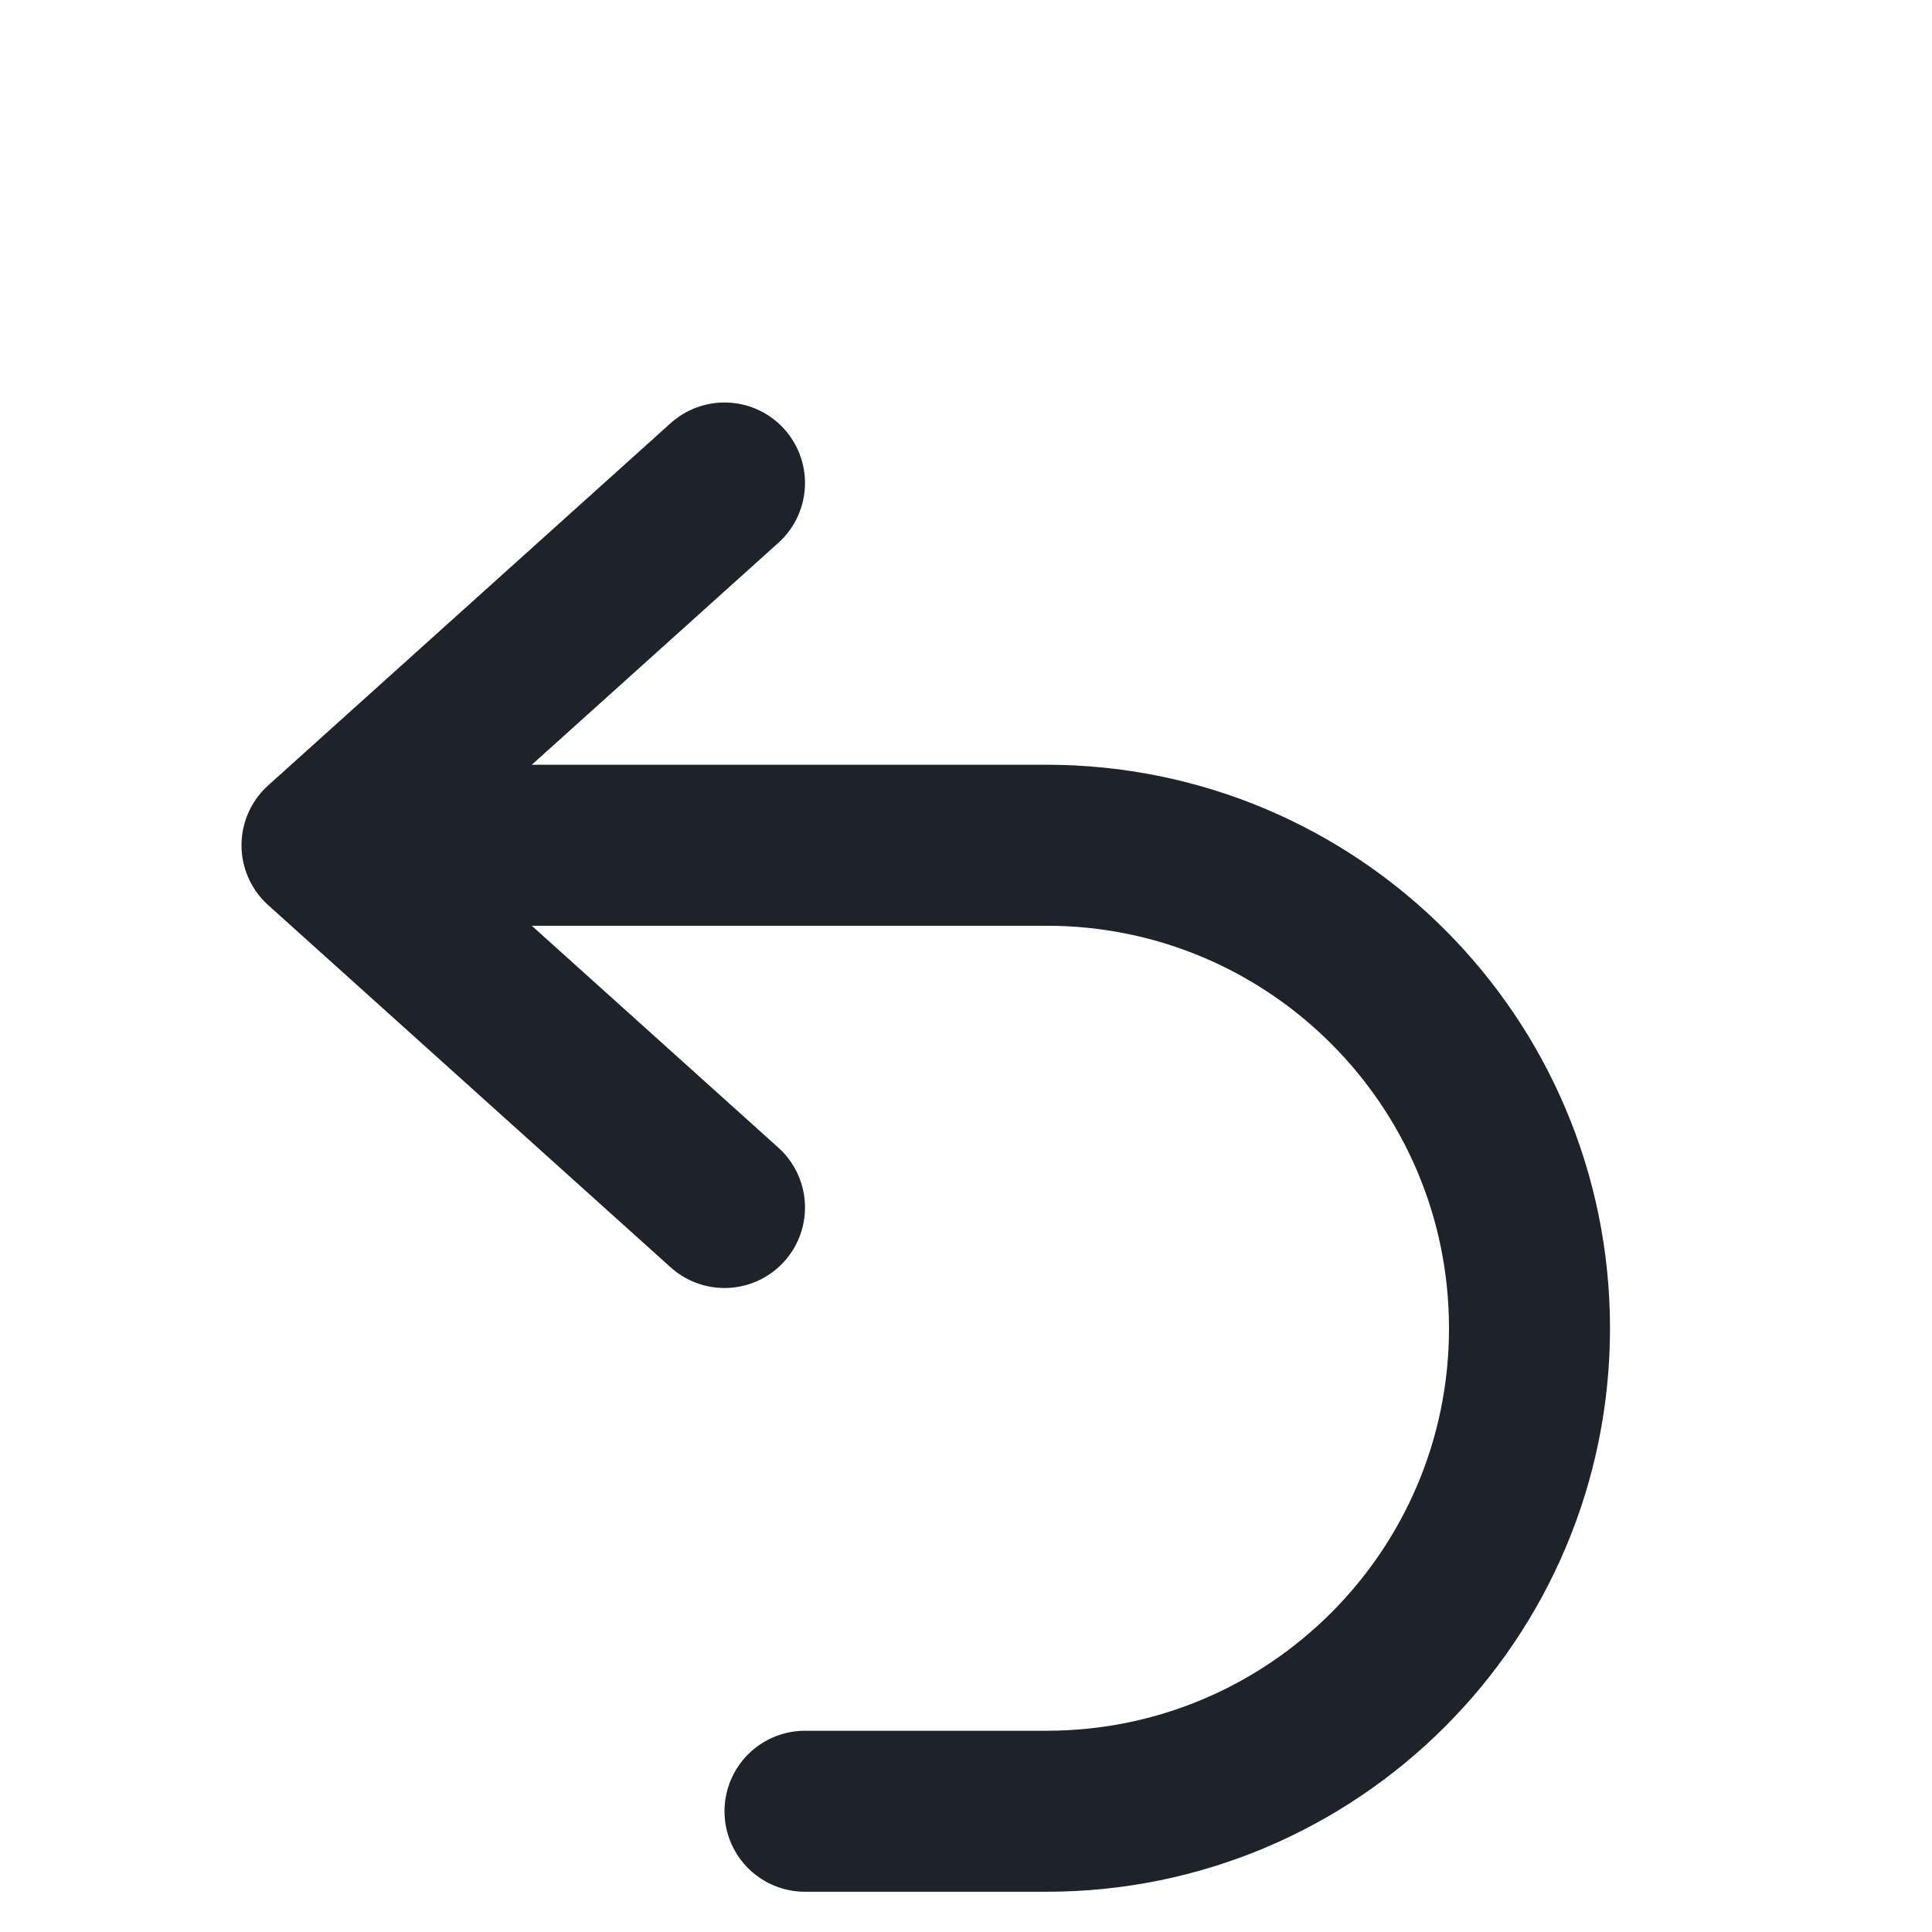
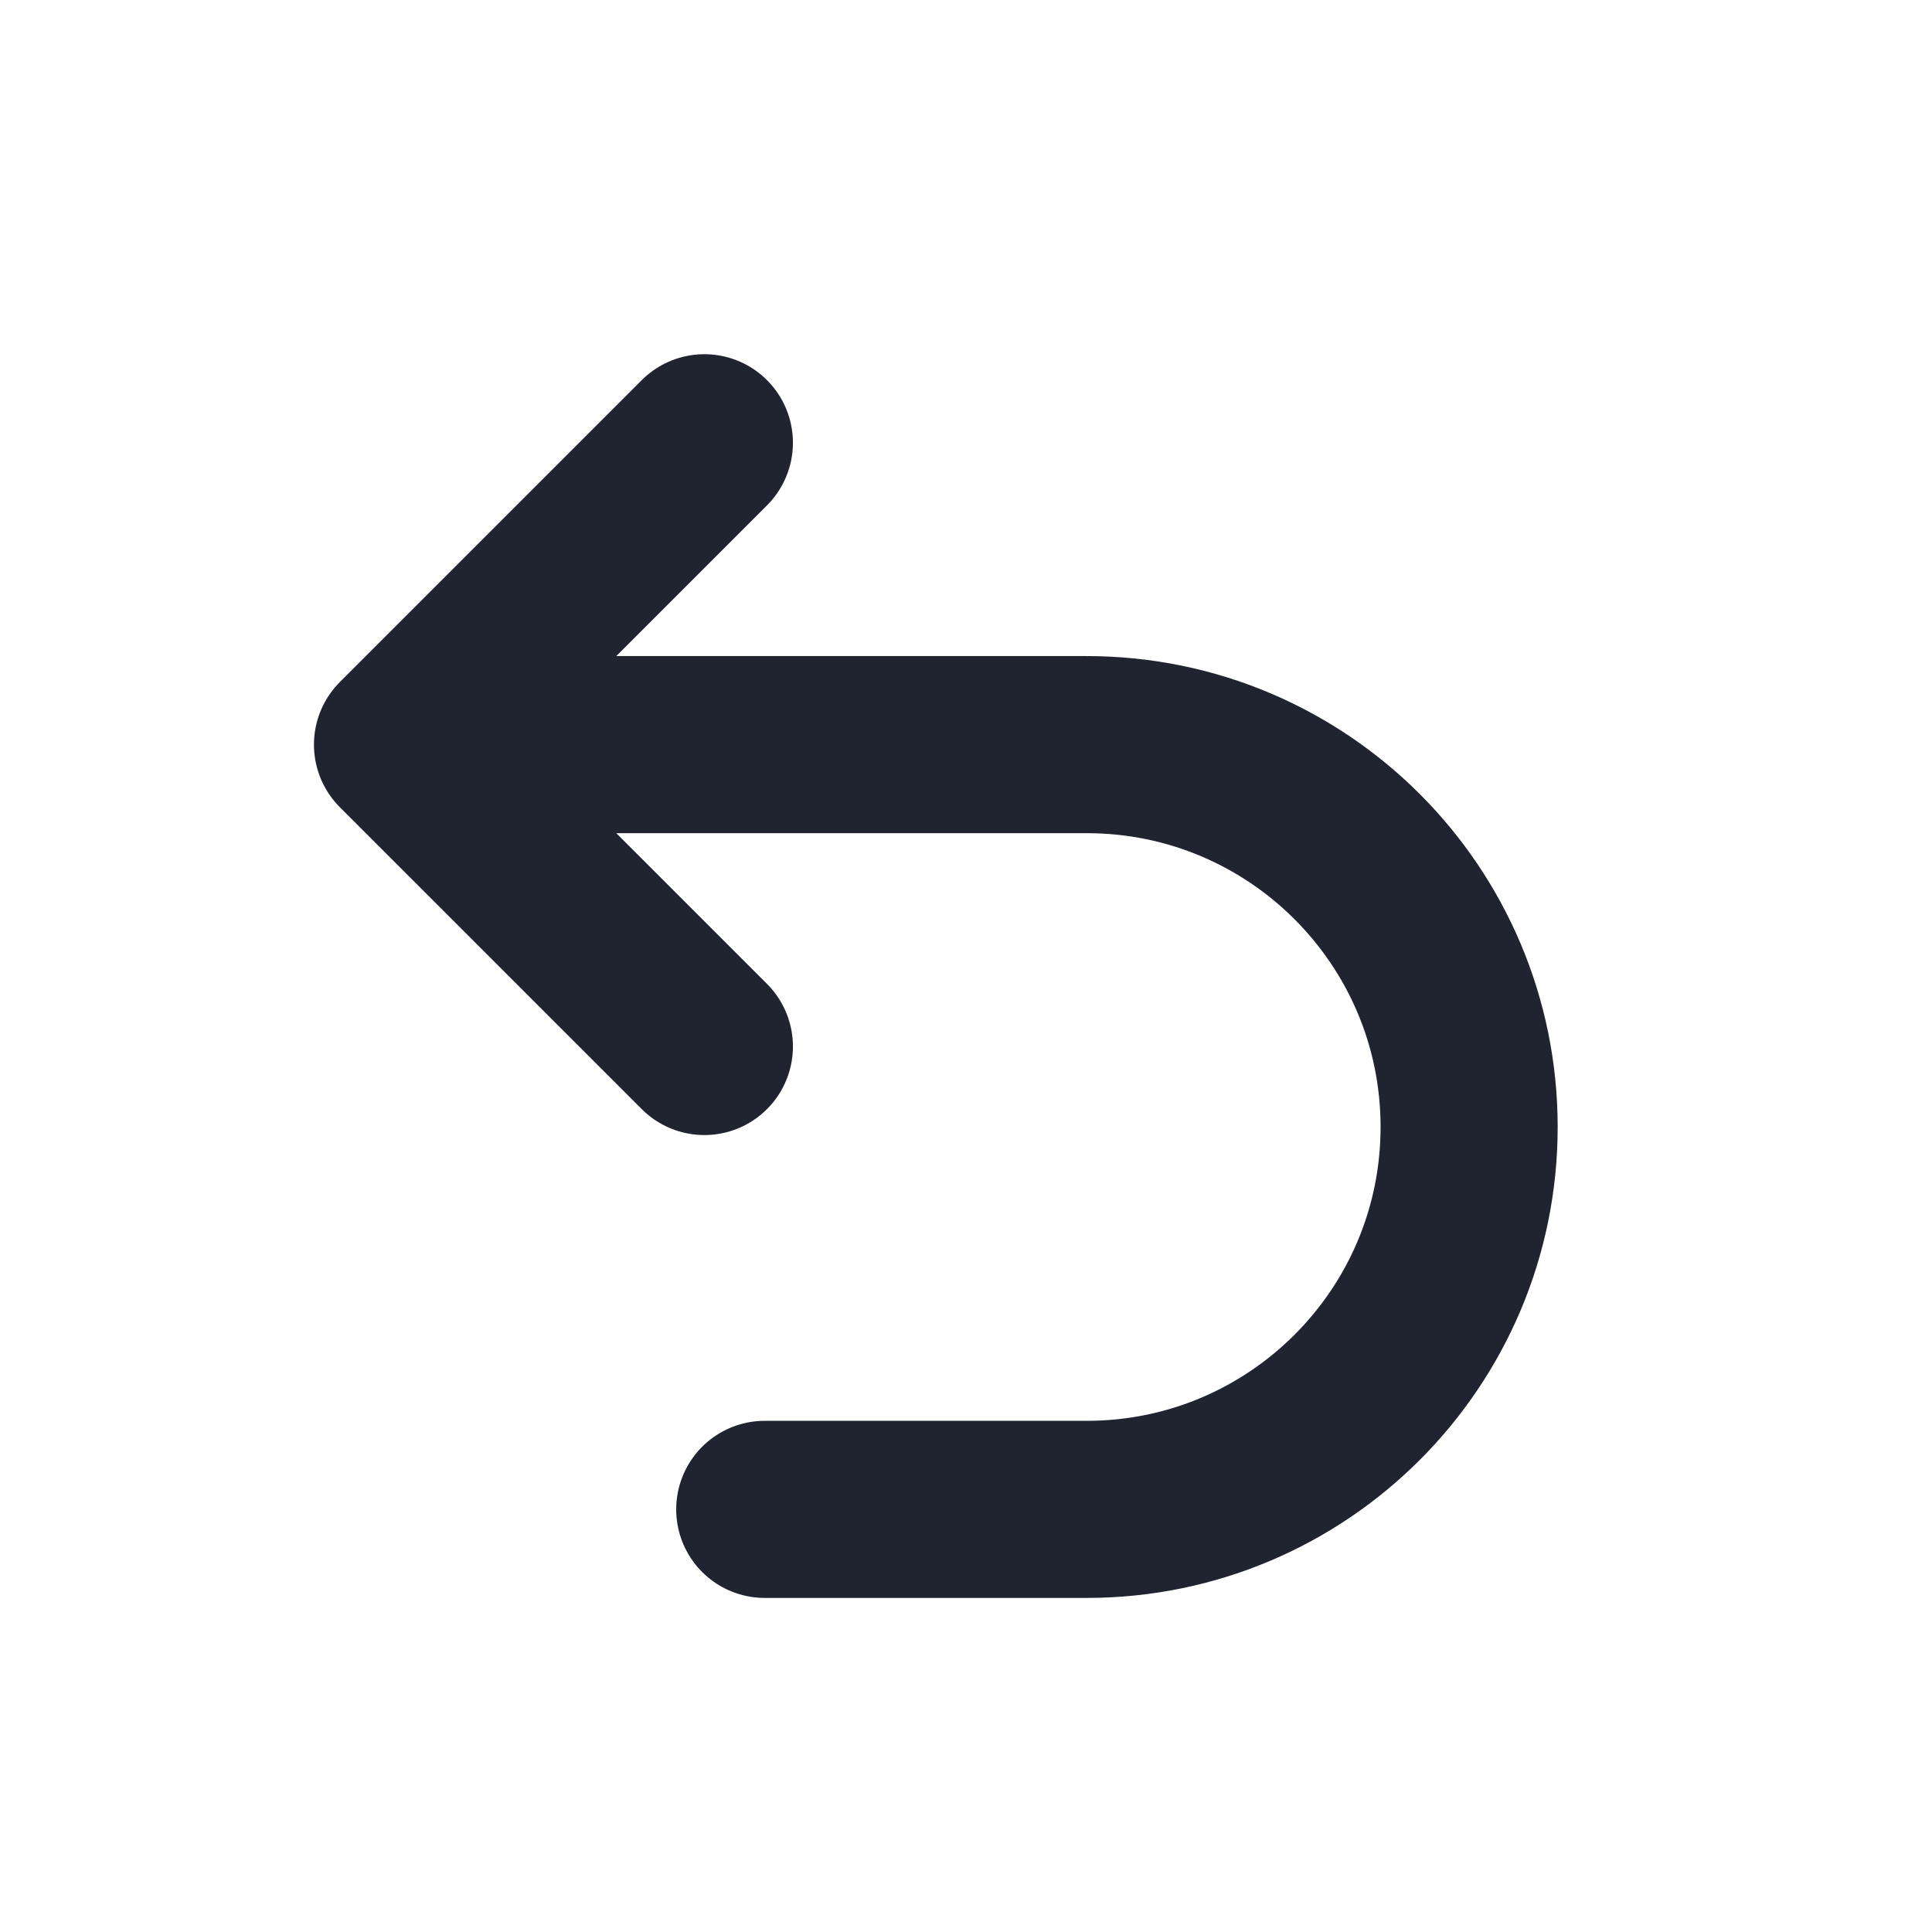
<svg xmlns="http://www.w3.org/2000/svg" width="96" height="96" viewBox="0 0 48 48">
-   <path d="M18 12L8 21l10 9" stroke="#1e222b" stroke-width="4" fill="none" stroke-linecap="round" stroke-linejoin="round" />
-   <path d="M9 21h17a12 12 0 0 1 0 24h-6" stroke="#1e222b" stroke-width="4" fill="none" stroke-linecap="round" />
+   <path d="M17.5 11L10 18.5l7.5 7.5M10.5 18.5h16.5a9.5 9.5 0 0 1 0 19h-8" fill="none" stroke="#1F2430" stroke-width="4.4" stroke-linecap="round" stroke-linejoin="round" />
</svg>
